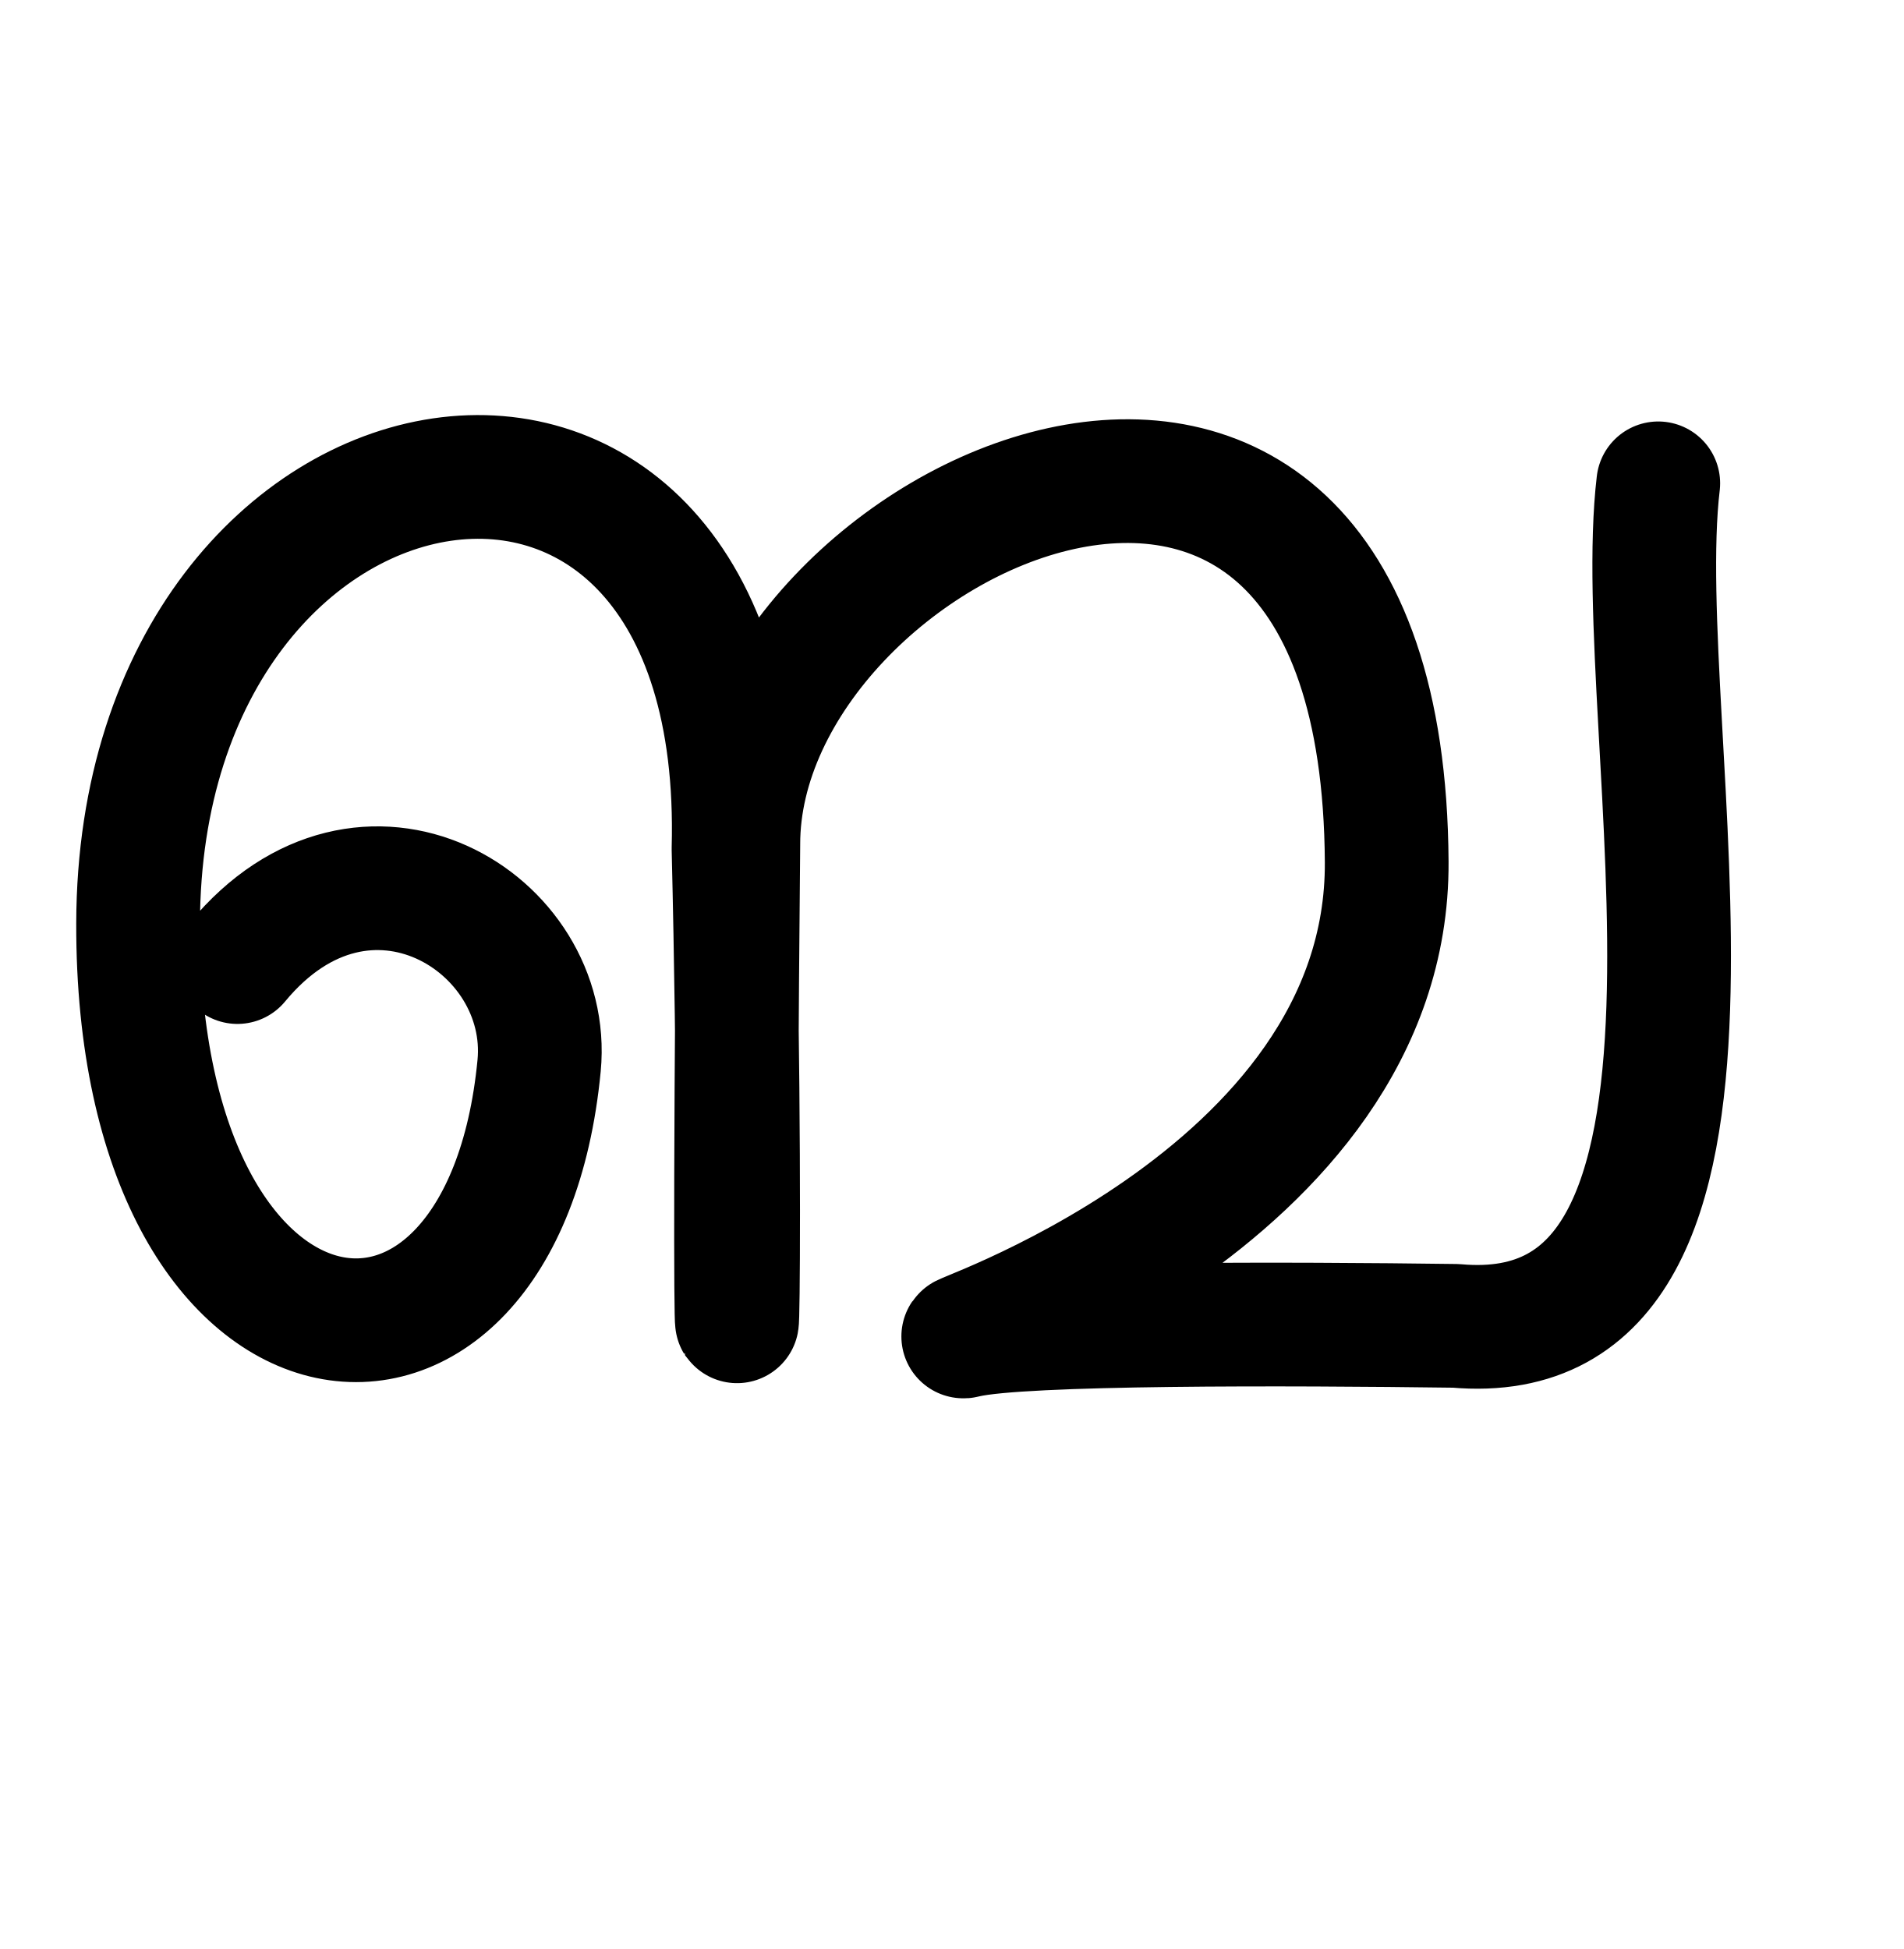
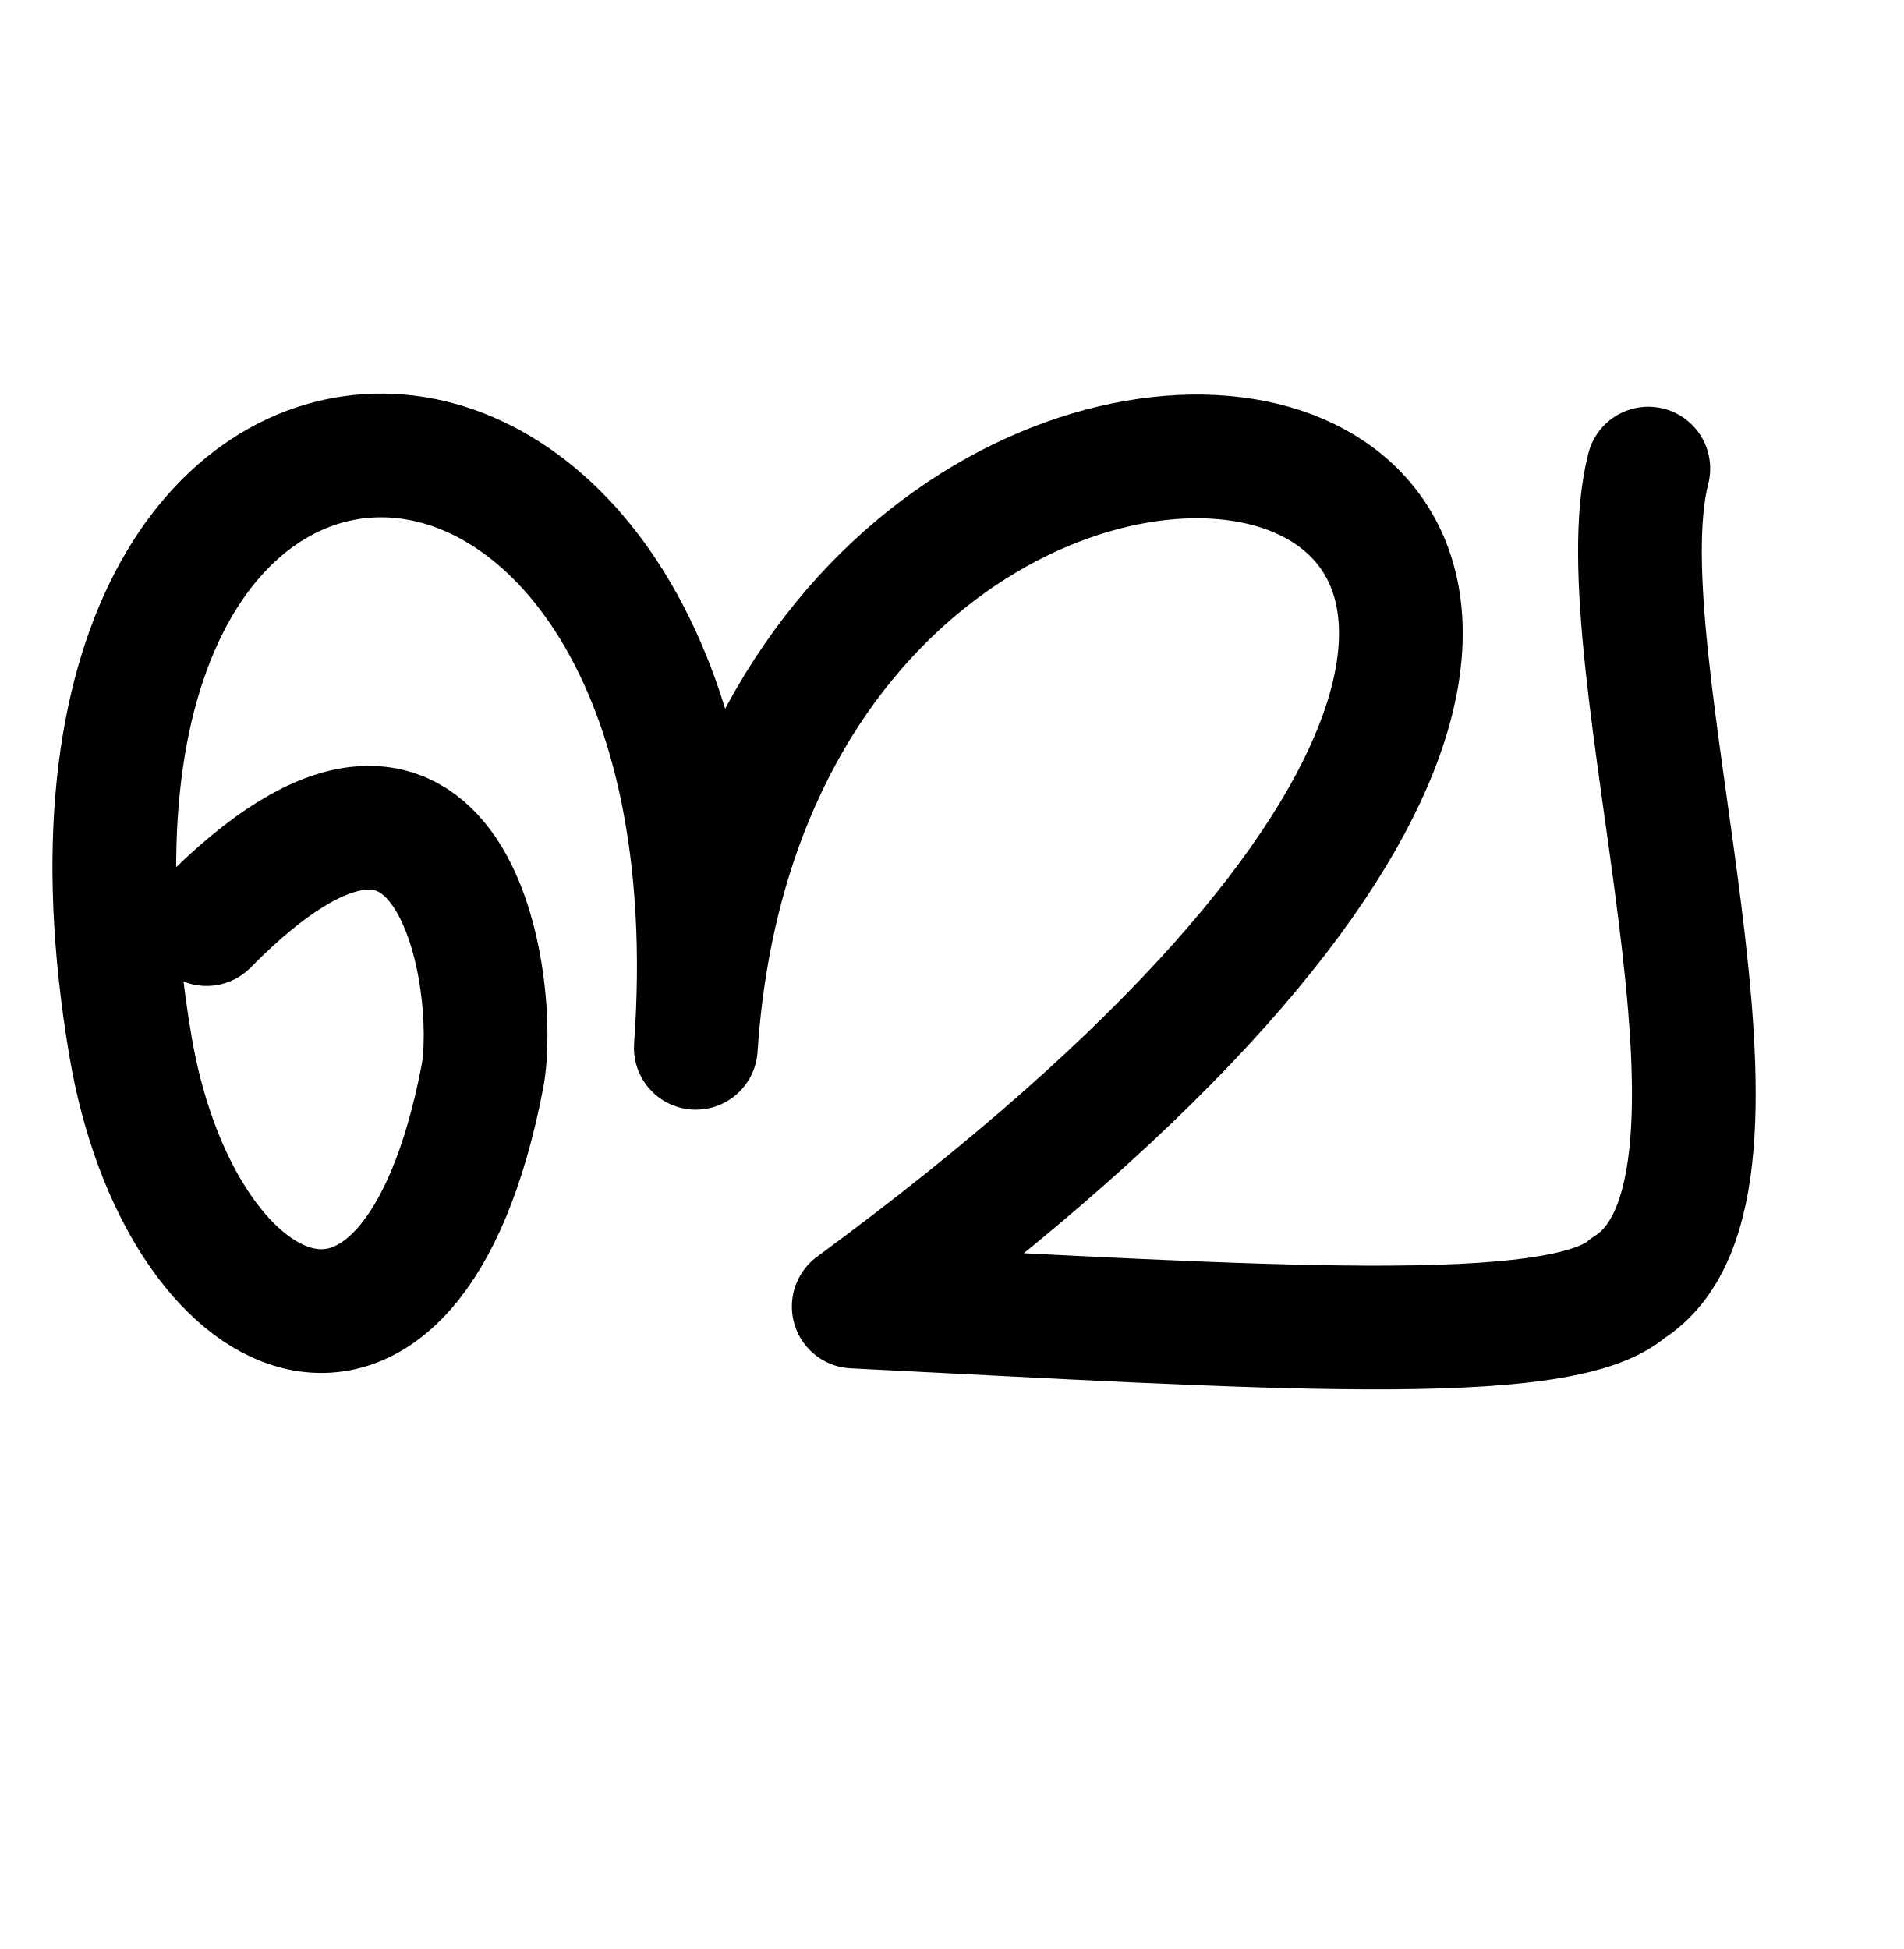
<svg xmlns="http://www.w3.org/2000/svg" width="2000" height="2048" id="svg2992" version="1.1">
-   <defs id="defs5498">
-     </defs>
+   <defs id="defs5498" />
  <g id="layer1" transform="translate(0,1048)">
-     <path style="fill:none;fill-rule:evenodd;stroke:#000000;stroke-width:130;stroke-linecap:round;stroke-linejoin:round;stroke-miterlimit:4;stroke-dasharray:none;stroke-opacity:1" d="M 249.448,-37.062 C 384,-200 580.863,-78.482 566.433,71.783 528,472 144,424 145.094,-77.563 146.306,-632.907 786.456,-739.982 770.699,-156.033 782.478,330.485 768,664 775.744,-161.001 775.505,-503.575 1453.025,-820.885 1456.974,-142.336 1459.062,216.39 970.081,367.106 1014.965,355.823 1073.218,341.902 1354.237,342.877 1529.477,345.203 1872,376 1711.48,-280.762 1742.295,-540.113" id="path4171" />
+     <path style="fill:none;stroke:#000000;stroke-width:130;stroke-linecap:round;stroke-linejoin:round;stroke-miterlimit:4;stroke-dasharray:none;stroke-opacity:1" d="M 217.064,-76.951 C 480,-344 524.566,-8.728 506.772,83.685 432,472 188.322,354.263 137.001,50.923 -4.33,-784.429 790.338,-768.621 731.067,53.042 796.6,-935.431 2251.301,-670.38 896.99,324.885 c 426.71,21.281 741.965,43.965 813.303,-19.237 168.661,-104.798 -29.975,-661.225 21.547,-861.258" id="path3849" />
  </g>
</svg>
